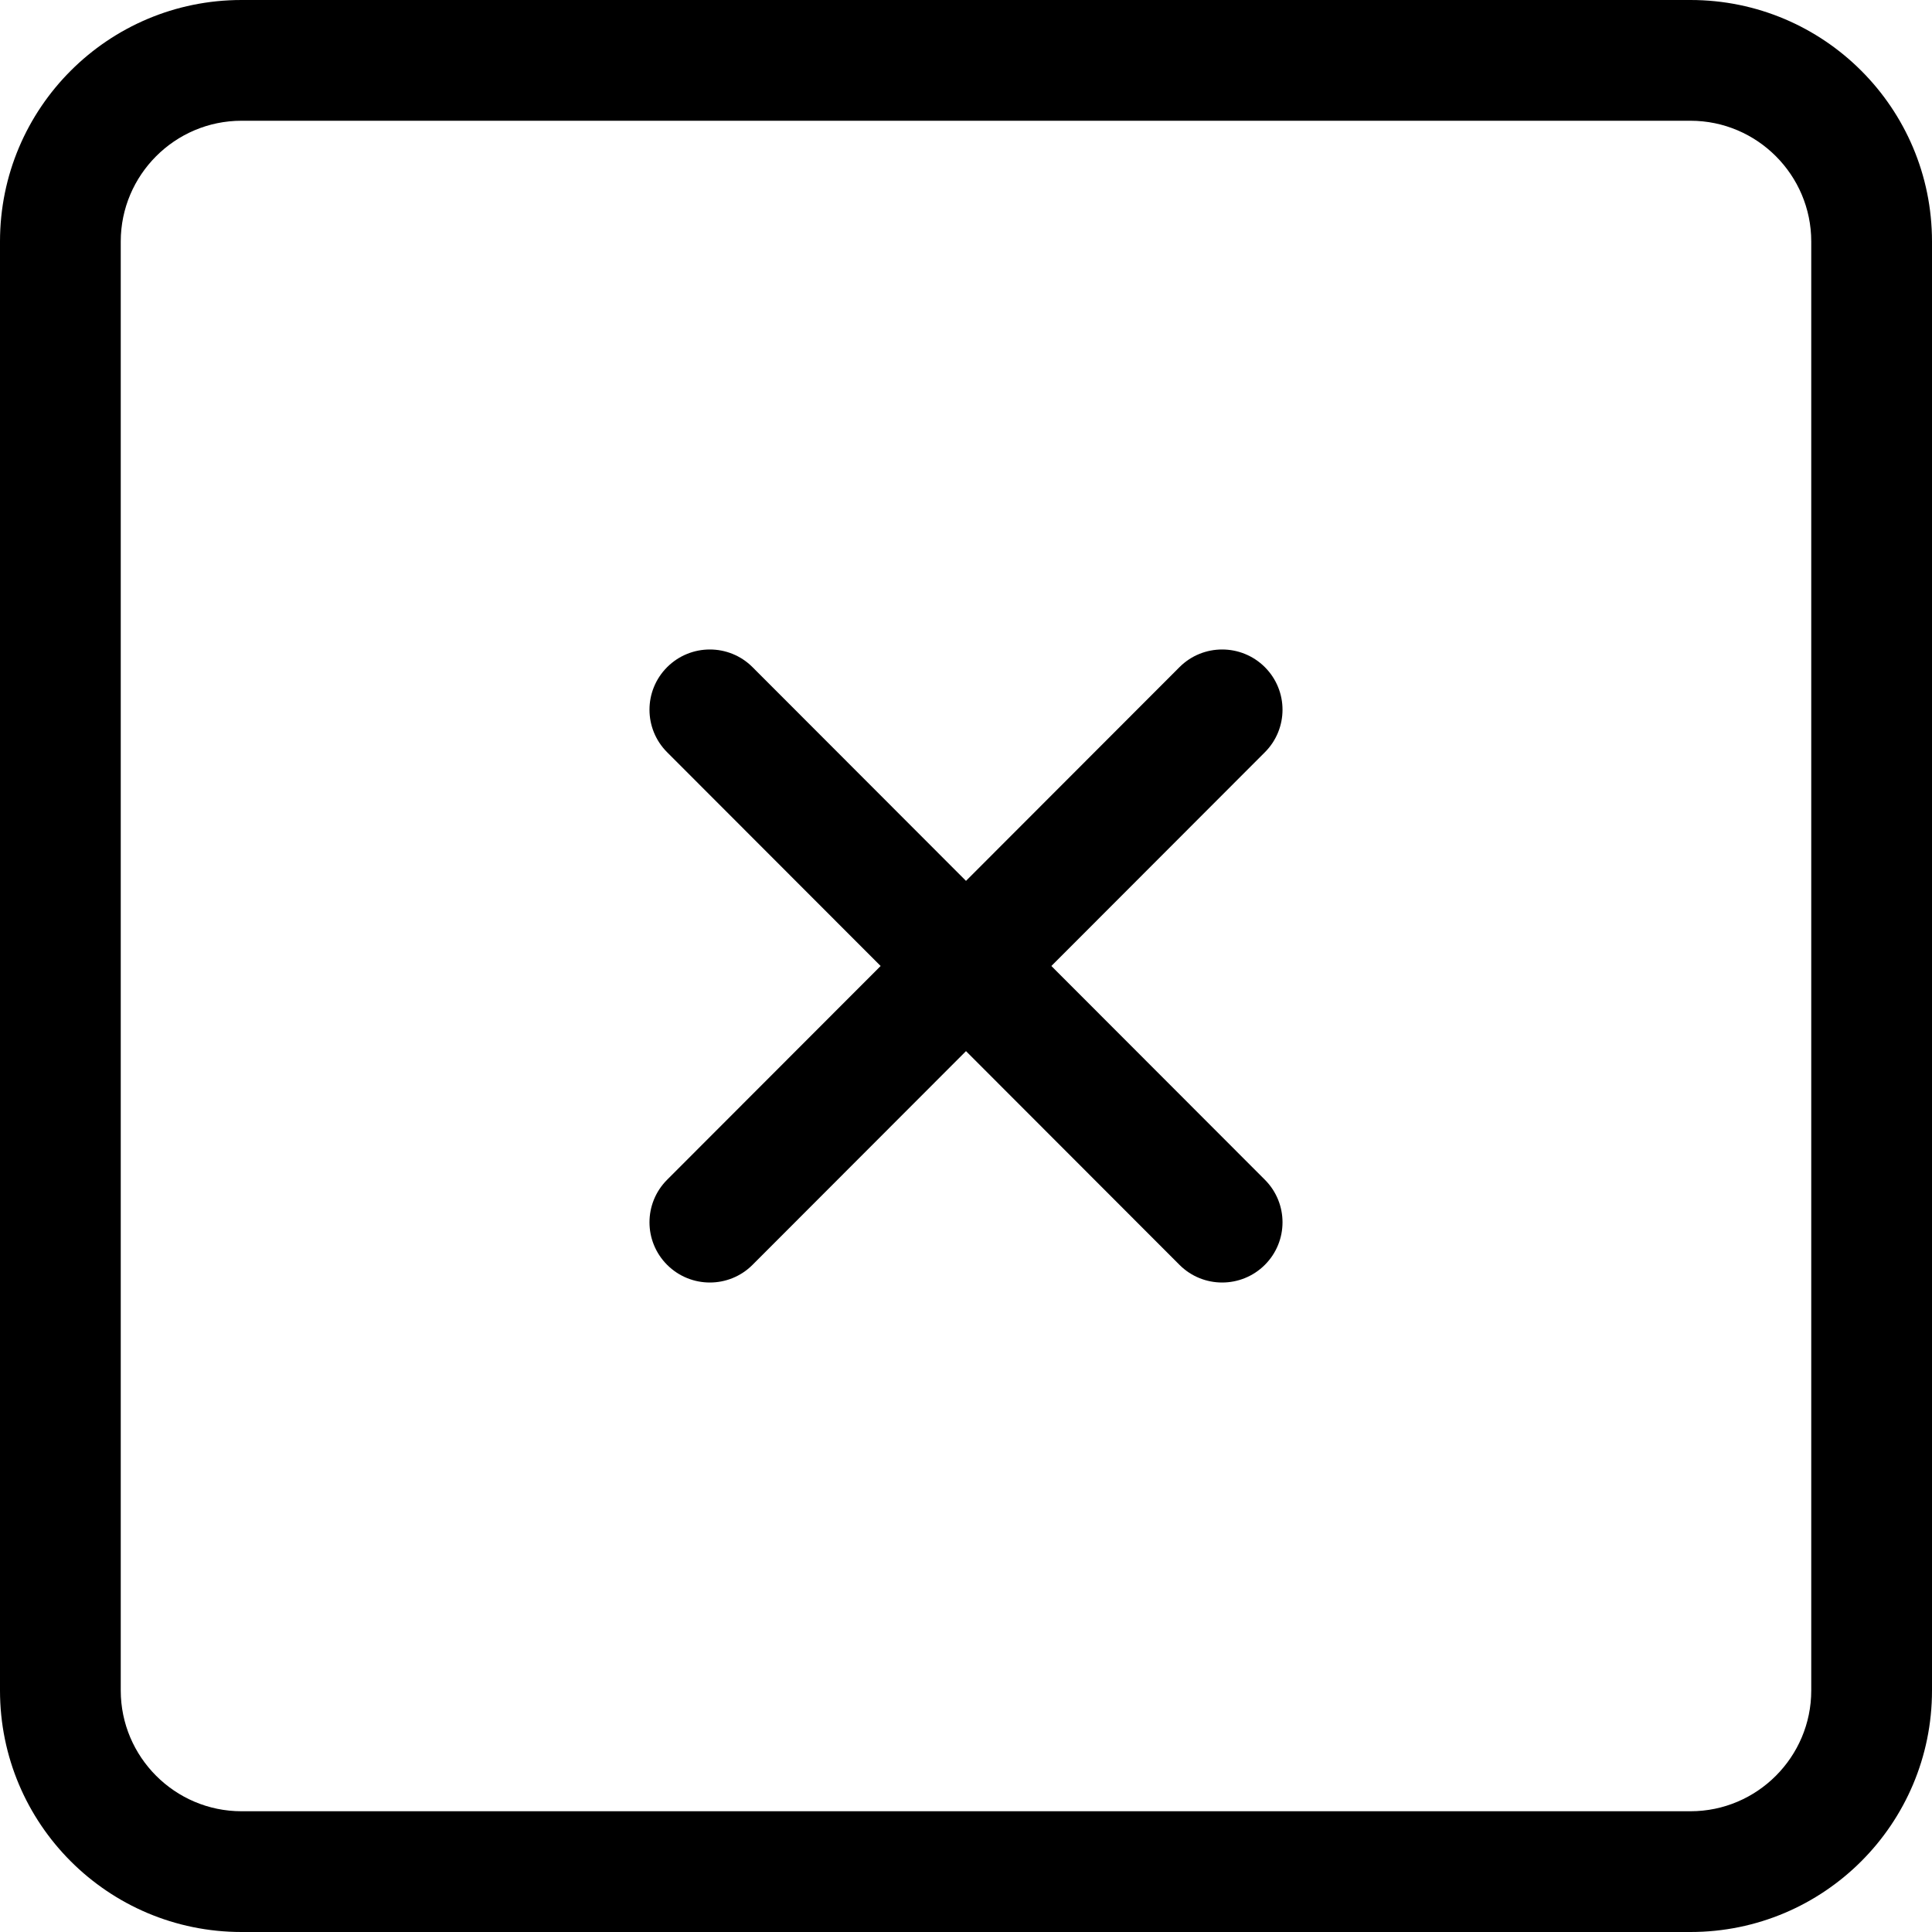
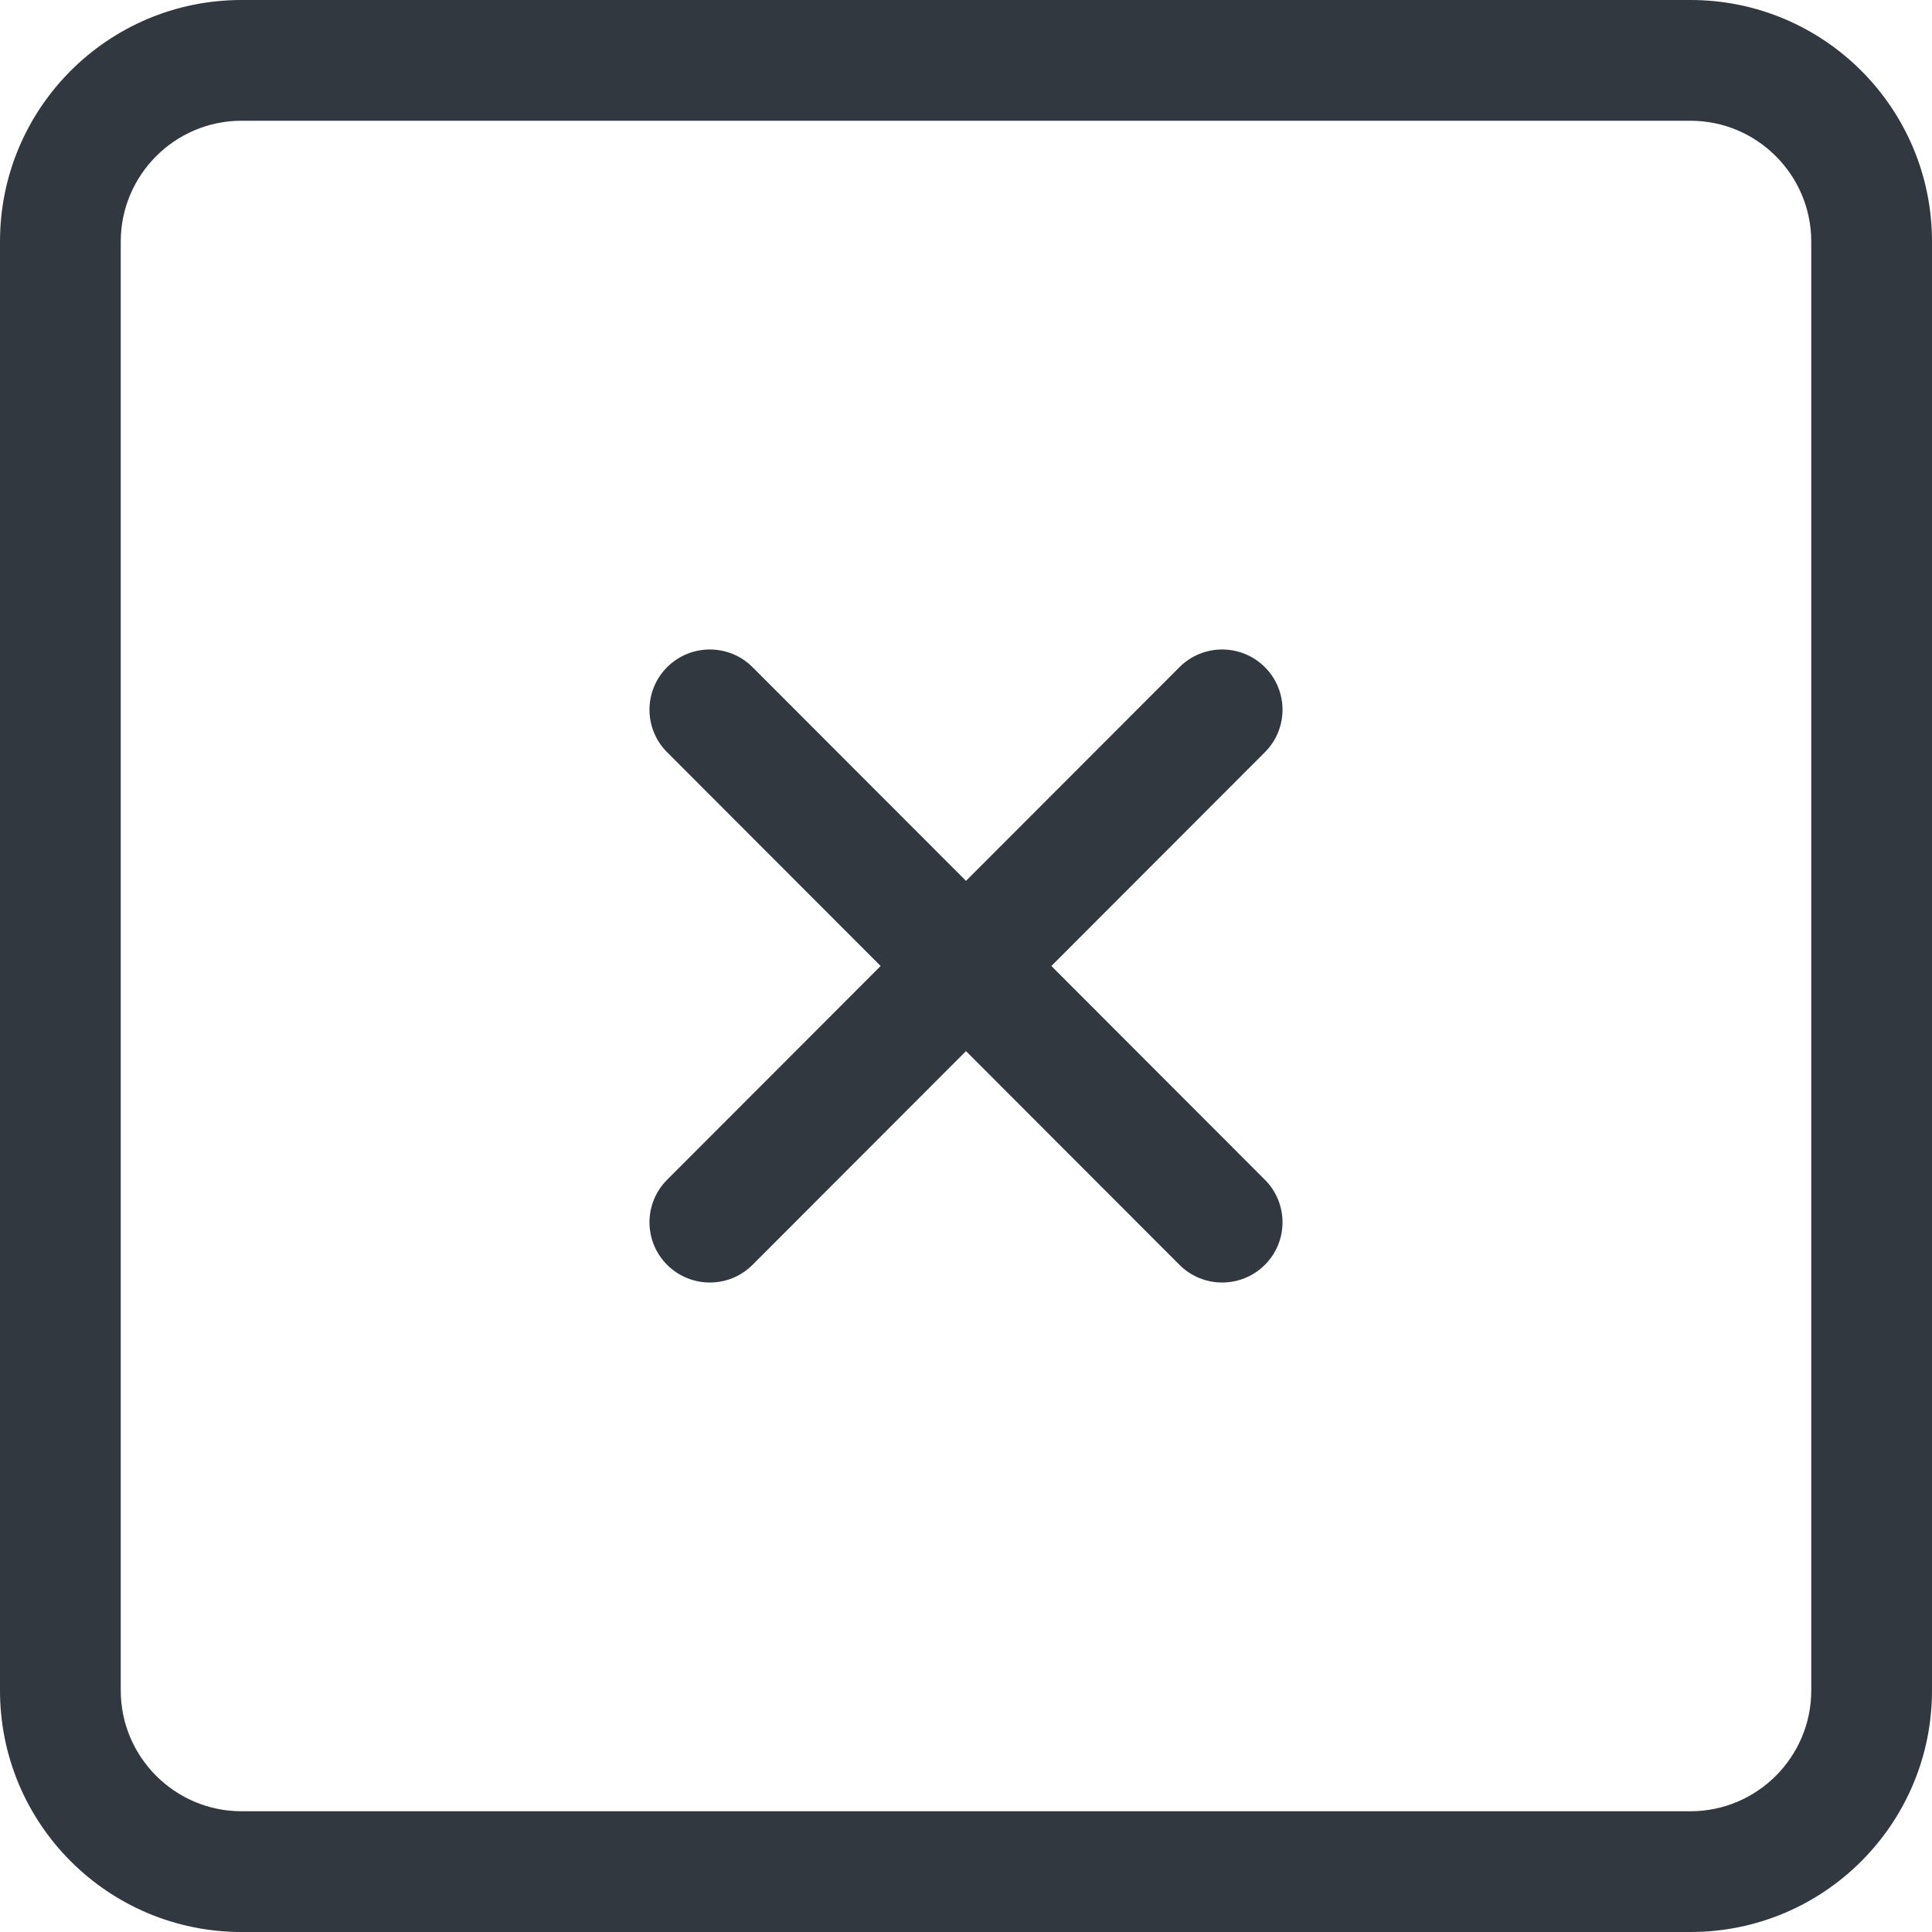
<svg xmlns="http://www.w3.org/2000/svg" width="100%" height="100%" viewBox="0 0 32 32" version="1.1">
  <defs>

</defs>
  <g id="Page-1" stroke="none" stroke-width="1" fill="none" fill-rule="evenodd">
-     <g id="Icon-Set" transform="translate(-204, -1035)" fill="#000000">
+     <g id="Icon-Set" transform="translate(-204, -1035)" fill="#32383F">
      <path d="M224.95,1046.05 C224.559,1045.66 223.926,1045.66 223.536,1046.05 L220,1049.59 L216.464,1046.05 C216.074,1045.66 215.441,1045.66 215.05,1046.05 C214.66,1046.44 214.66,1047.07 215.05,1047.46 L218.586,1051 L215.05,1054.54 C214.66,1054.93 214.66,1055.56 215.05,1055.95 C215.441,1056.34 216.074,1056.34 216.464,1055.95 L220,1052.41 L223.536,1055.95 C223.926,1056.34 224.559,1056.34 224.95,1055.95 C225.34,1055.56 225.34,1054.93 224.95,1054.54 L221.414,1051 L224.95,1047.46 C225.34,1047.07 225.34,1046.44 224.95,1046.05 L224.95,1046.05 Z M234,1063 C234,1064.1 233.104,1065 232,1065 L208,1065 C206.896,1065 206,1064.1 206,1063 L206,1039 C206,1037.9 206.896,1037 208,1037 L232,1037 C233.104,1037 234,1037.9 234,1039 L234,1063 L234,1063 Z M232,1035 L208,1035 C205.791,1035 204,1036.79 204,1039 L204,1063 C204,1065.21 205.791,1067 208,1067 L232,1067 C234.209,1067 236,1065.21 236,1063 L236,1039 C236,1036.79 234.209,1035 232,1035 L232,1035 Z" id="cross-square">

</path>
    </g>
  </g>
</svg>
